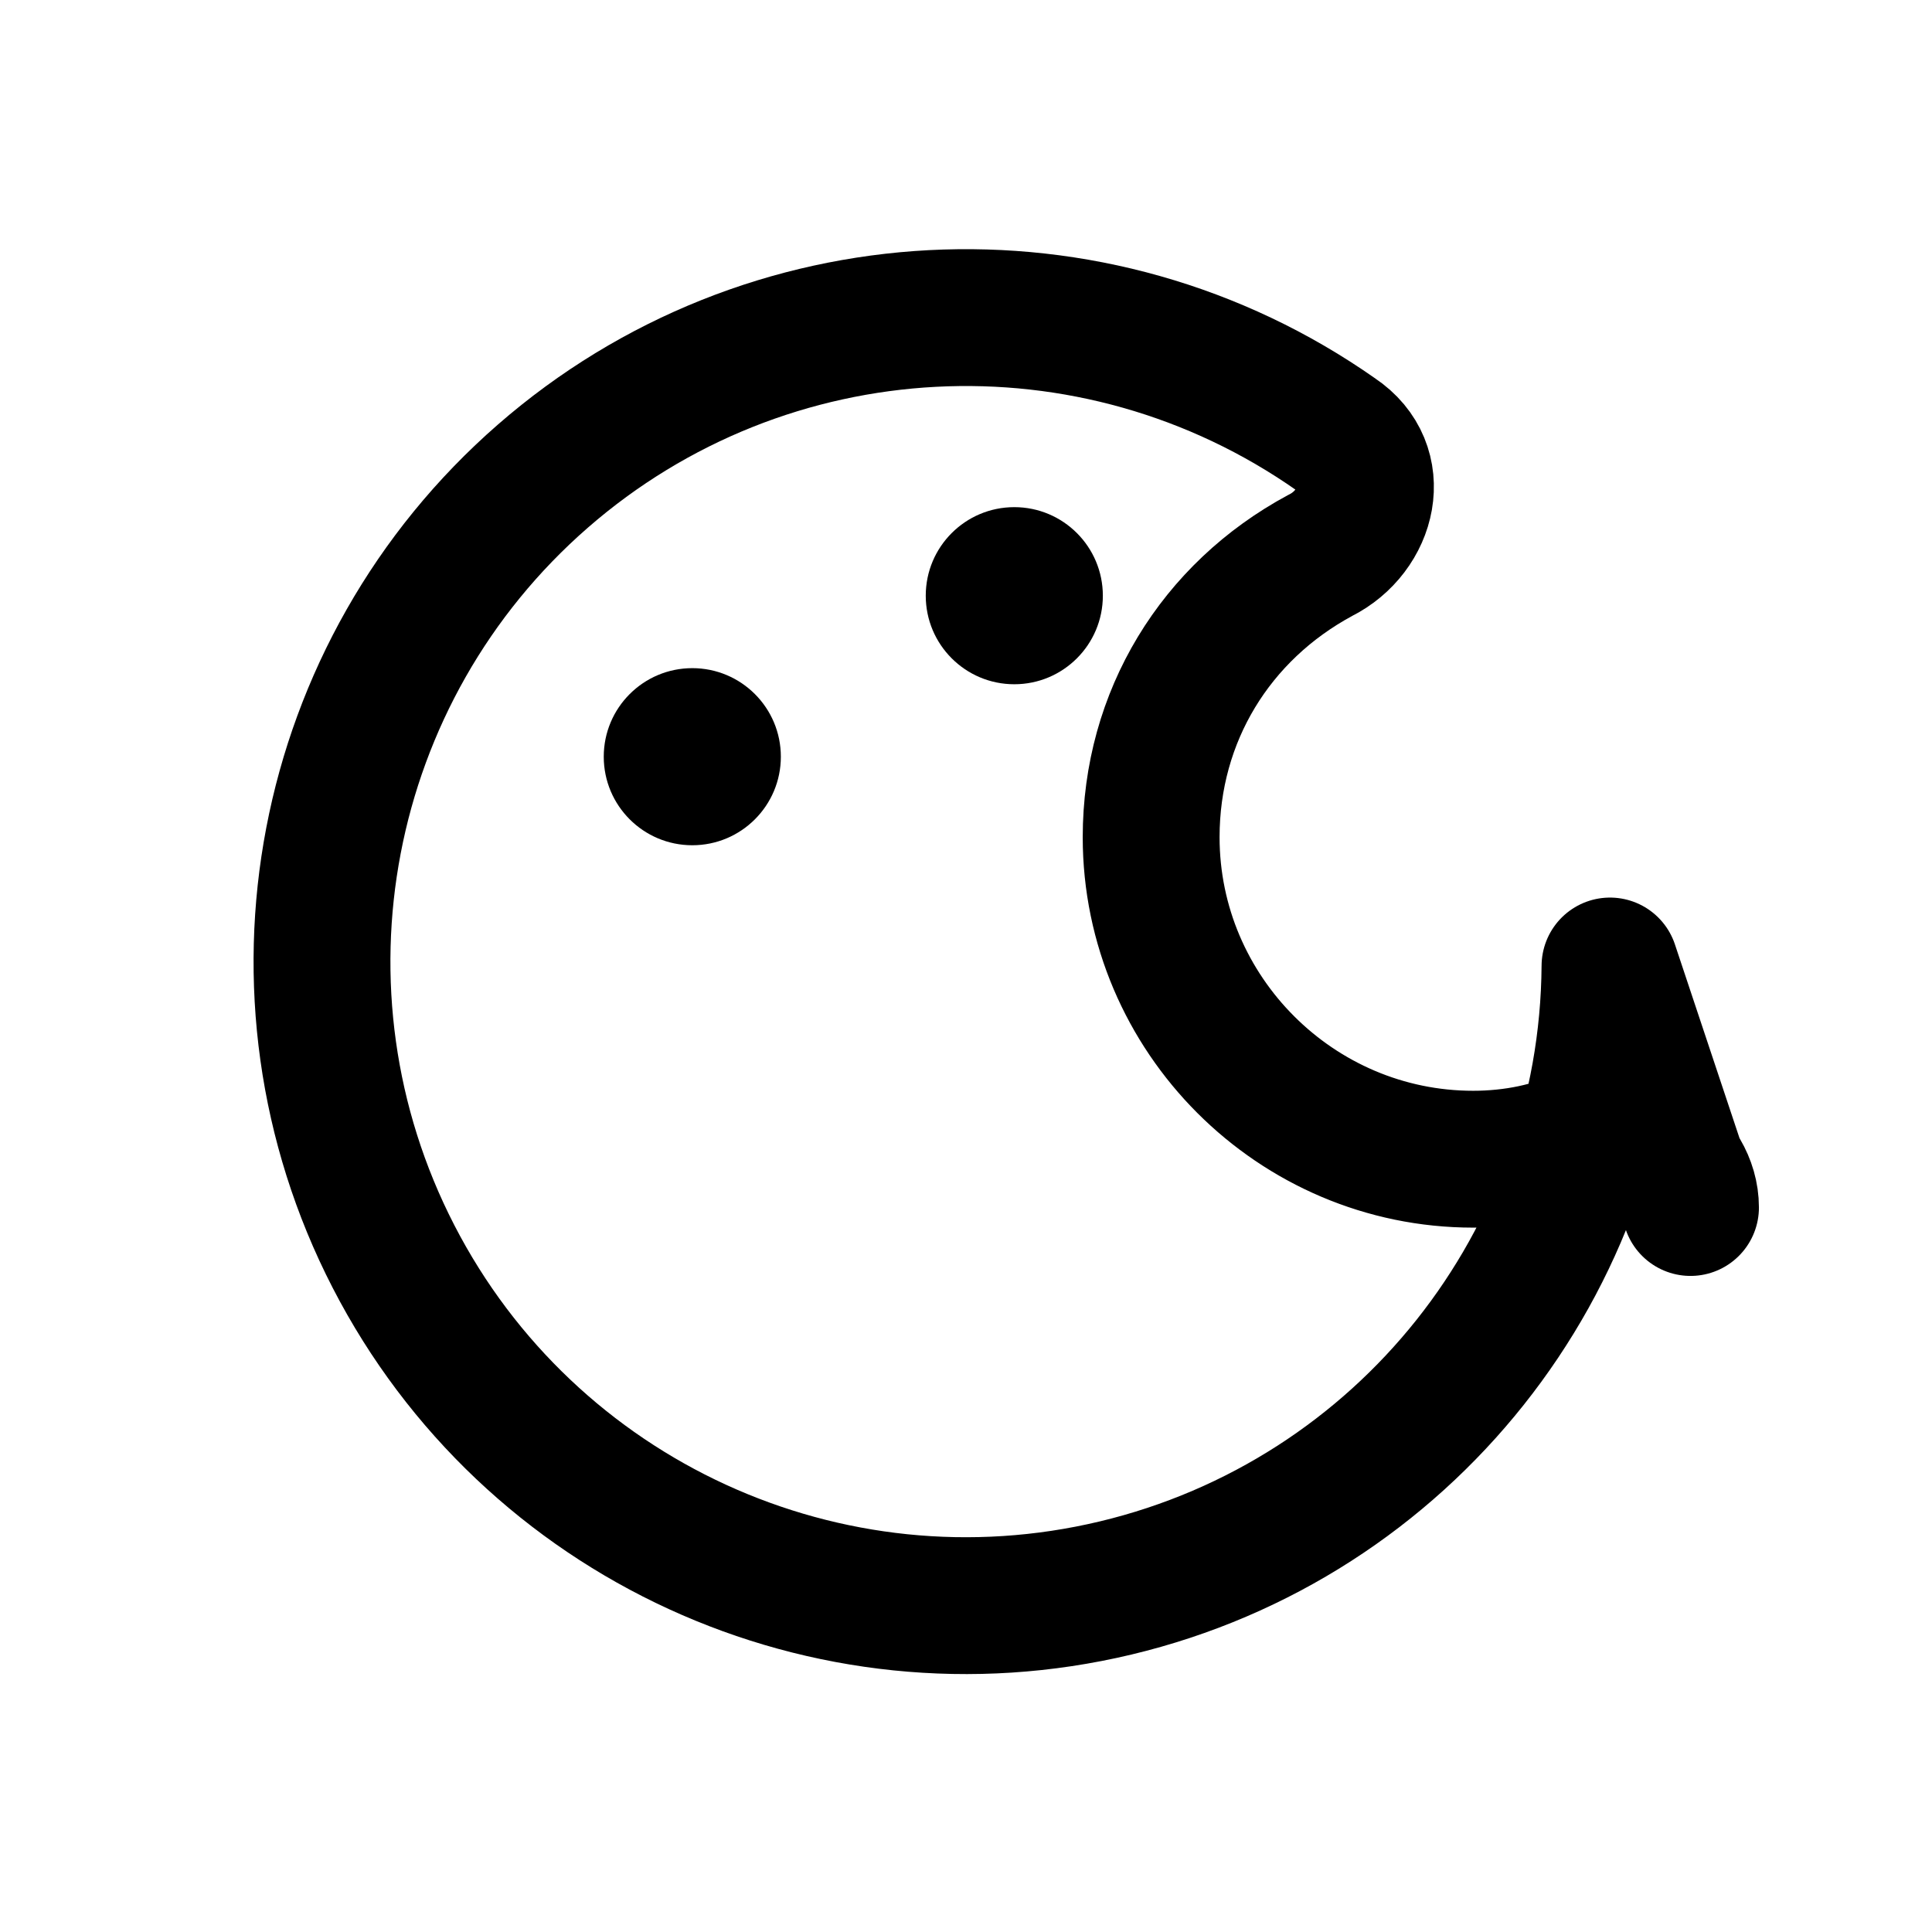
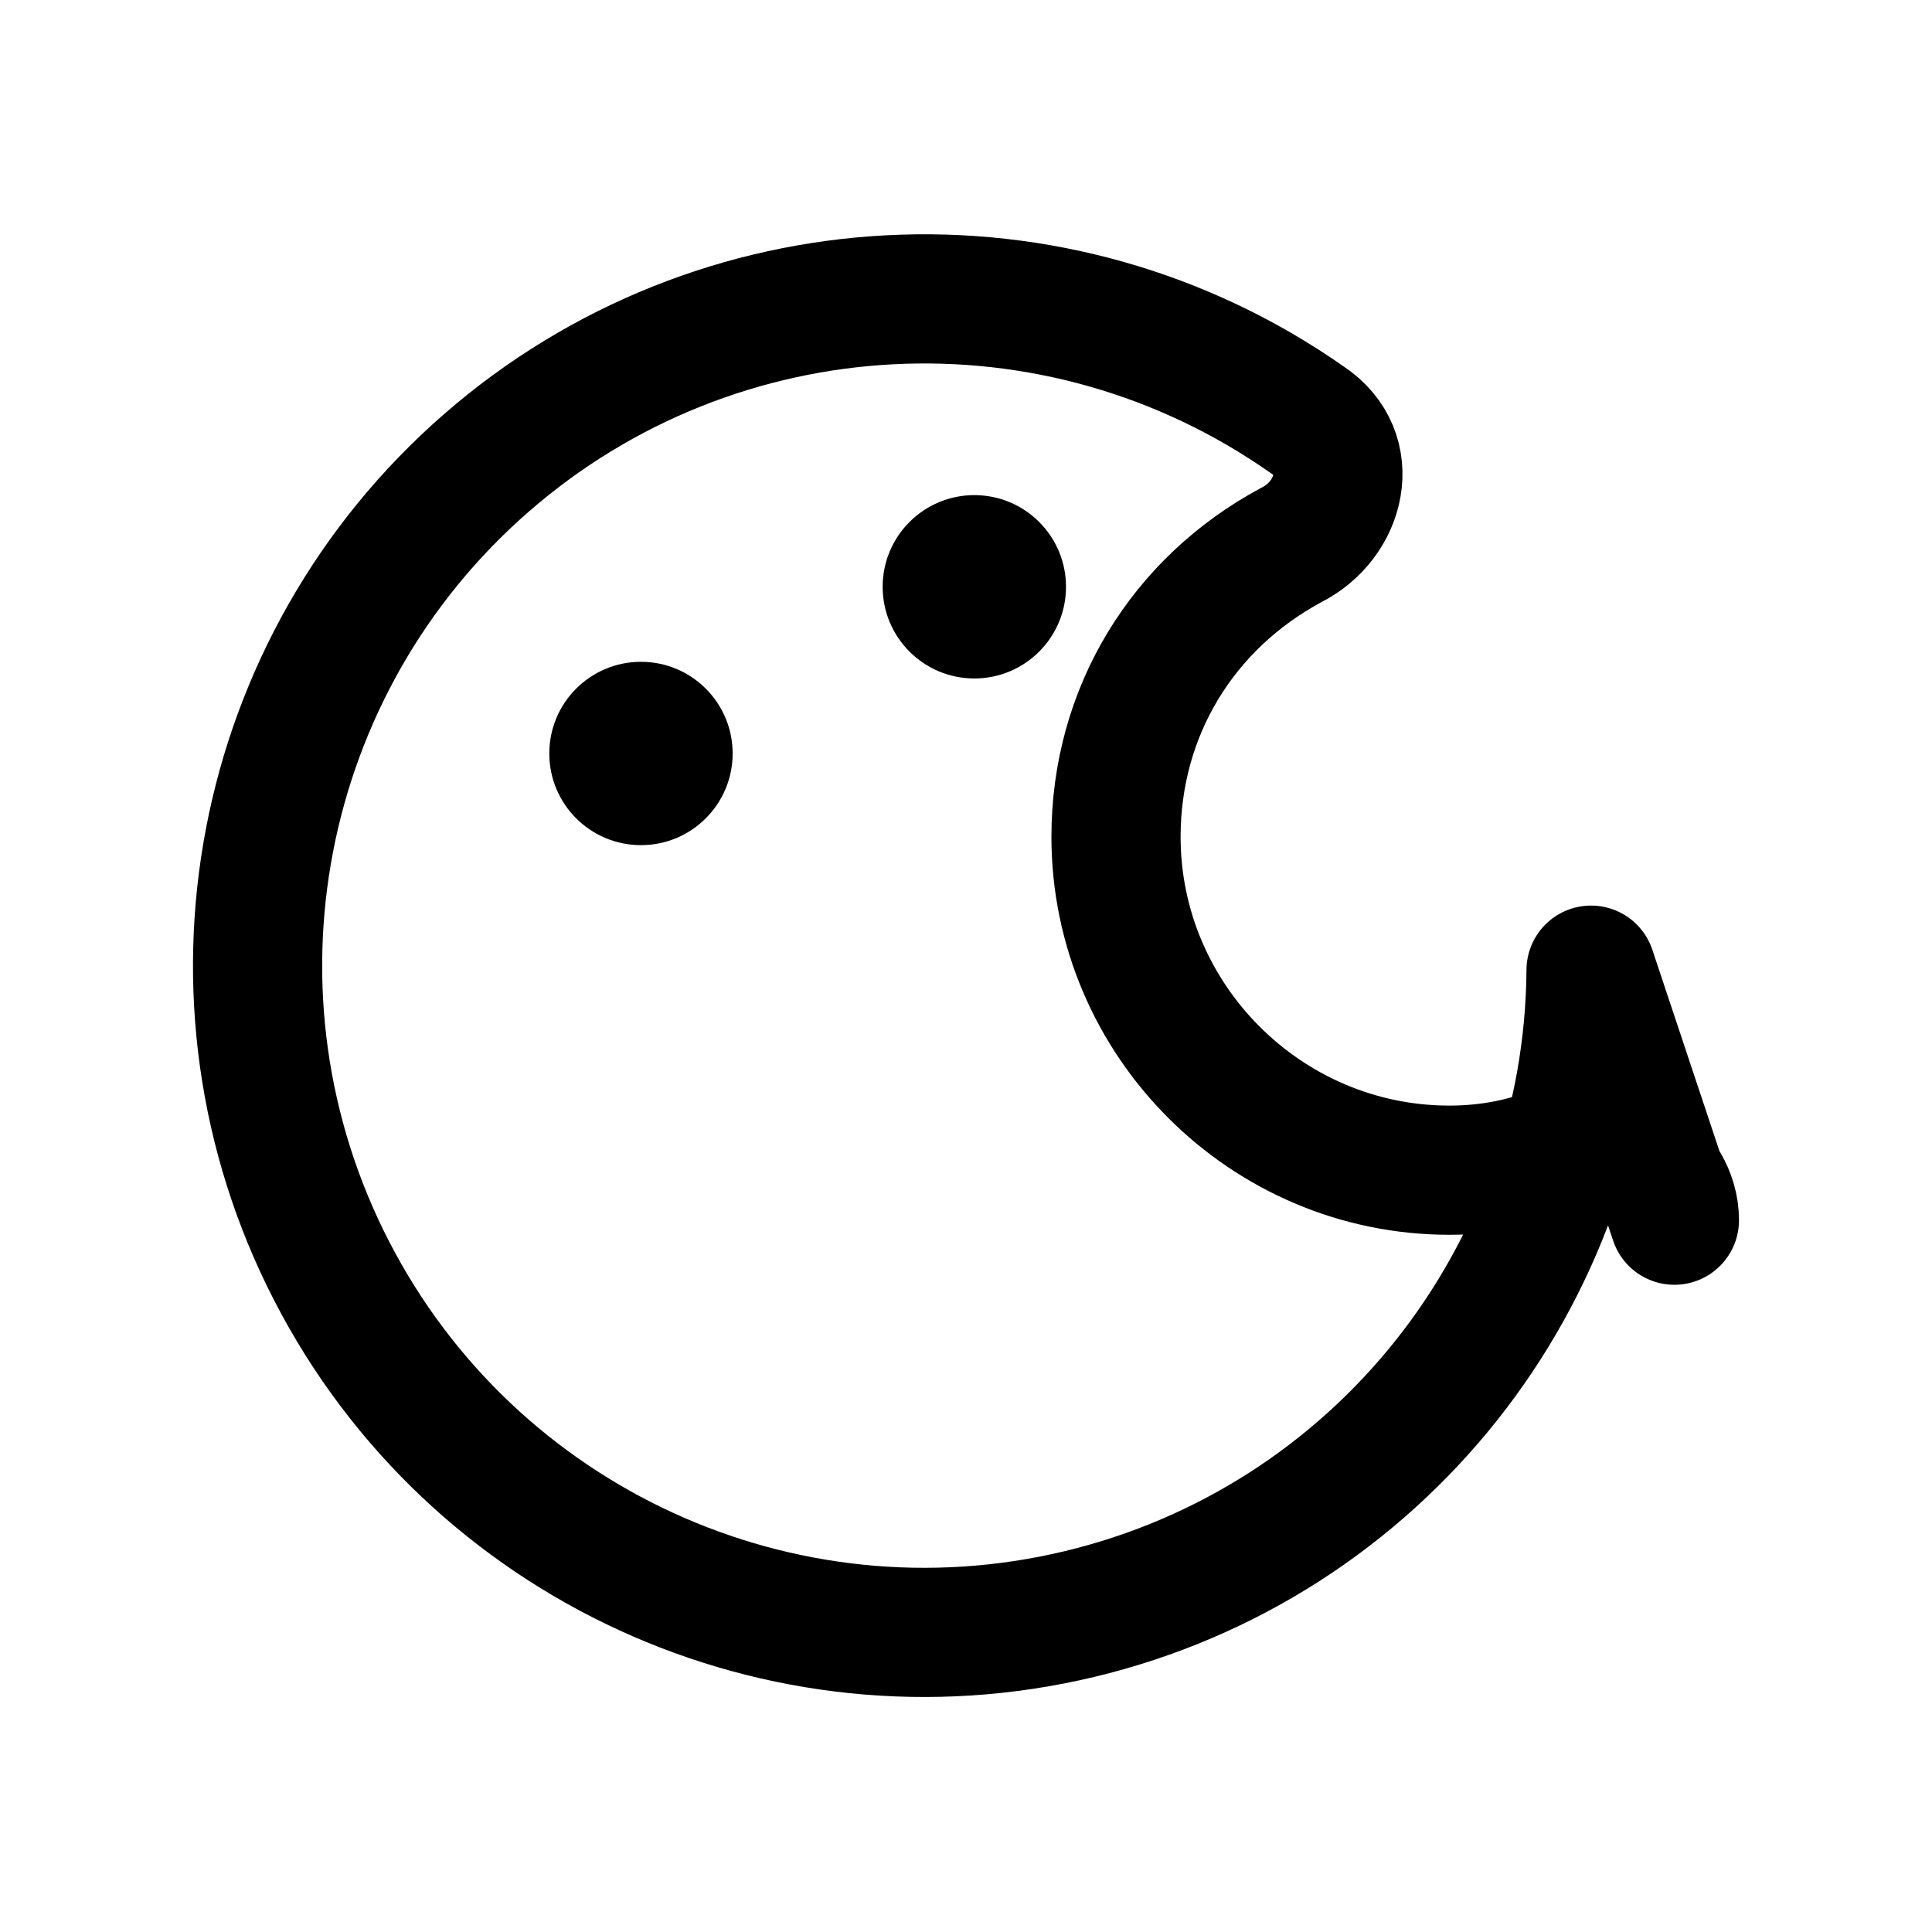
<svg xmlns="http://www.w3.org/2000/svg" viewBox="0 0 24 24" role="img" aria-label="OpenDesign">
-   <path d="M20 12a8 8 0 1 1-3.4-6.6c.6.4.4 1.2-.2 1.5-1.3.7-2.1 2-2.1 3.5 0 2.2 1.8 4 4 4 .5 0 1-.1 1.4-.3.6-.2 1.3.3 1.3.9z" fill="none" stroke="currentColor" stroke-width="1.7" stroke-linejoin="round" />
-   <circle cx="8.6" cy="9.4" r="1.1" fill="currentColor" />
-   <circle cx="12.6" cy="7.4" r="1.1" fill="currentColor" />
+   <g transform="translate(12 12) scale(1.0353) translate(-12.5 -11.95)" stroke-linecap="round" stroke-linejoin="round">
+     <path d="M20 12a8 8 0 1 1-3.4-6.6c.6.4.4 1.2-.2 1.5-1.3.7-2.1 2-2.1 3.5 0 2.2 1.8 4 4 4 .5 0 1-.1 1.4-.3.6-.2 1.3.3 1.3.9z" fill="none" stroke="currentColor" stroke-width="1.55" stroke-linejoin="round" />
+     <circle cx="8.6" cy="9.4" r="1.1" fill="currentColor" />
+     <circle cx="12.6" cy="7.4" r="1.1" fill="currentColor" />
+   </g>
</svg>
